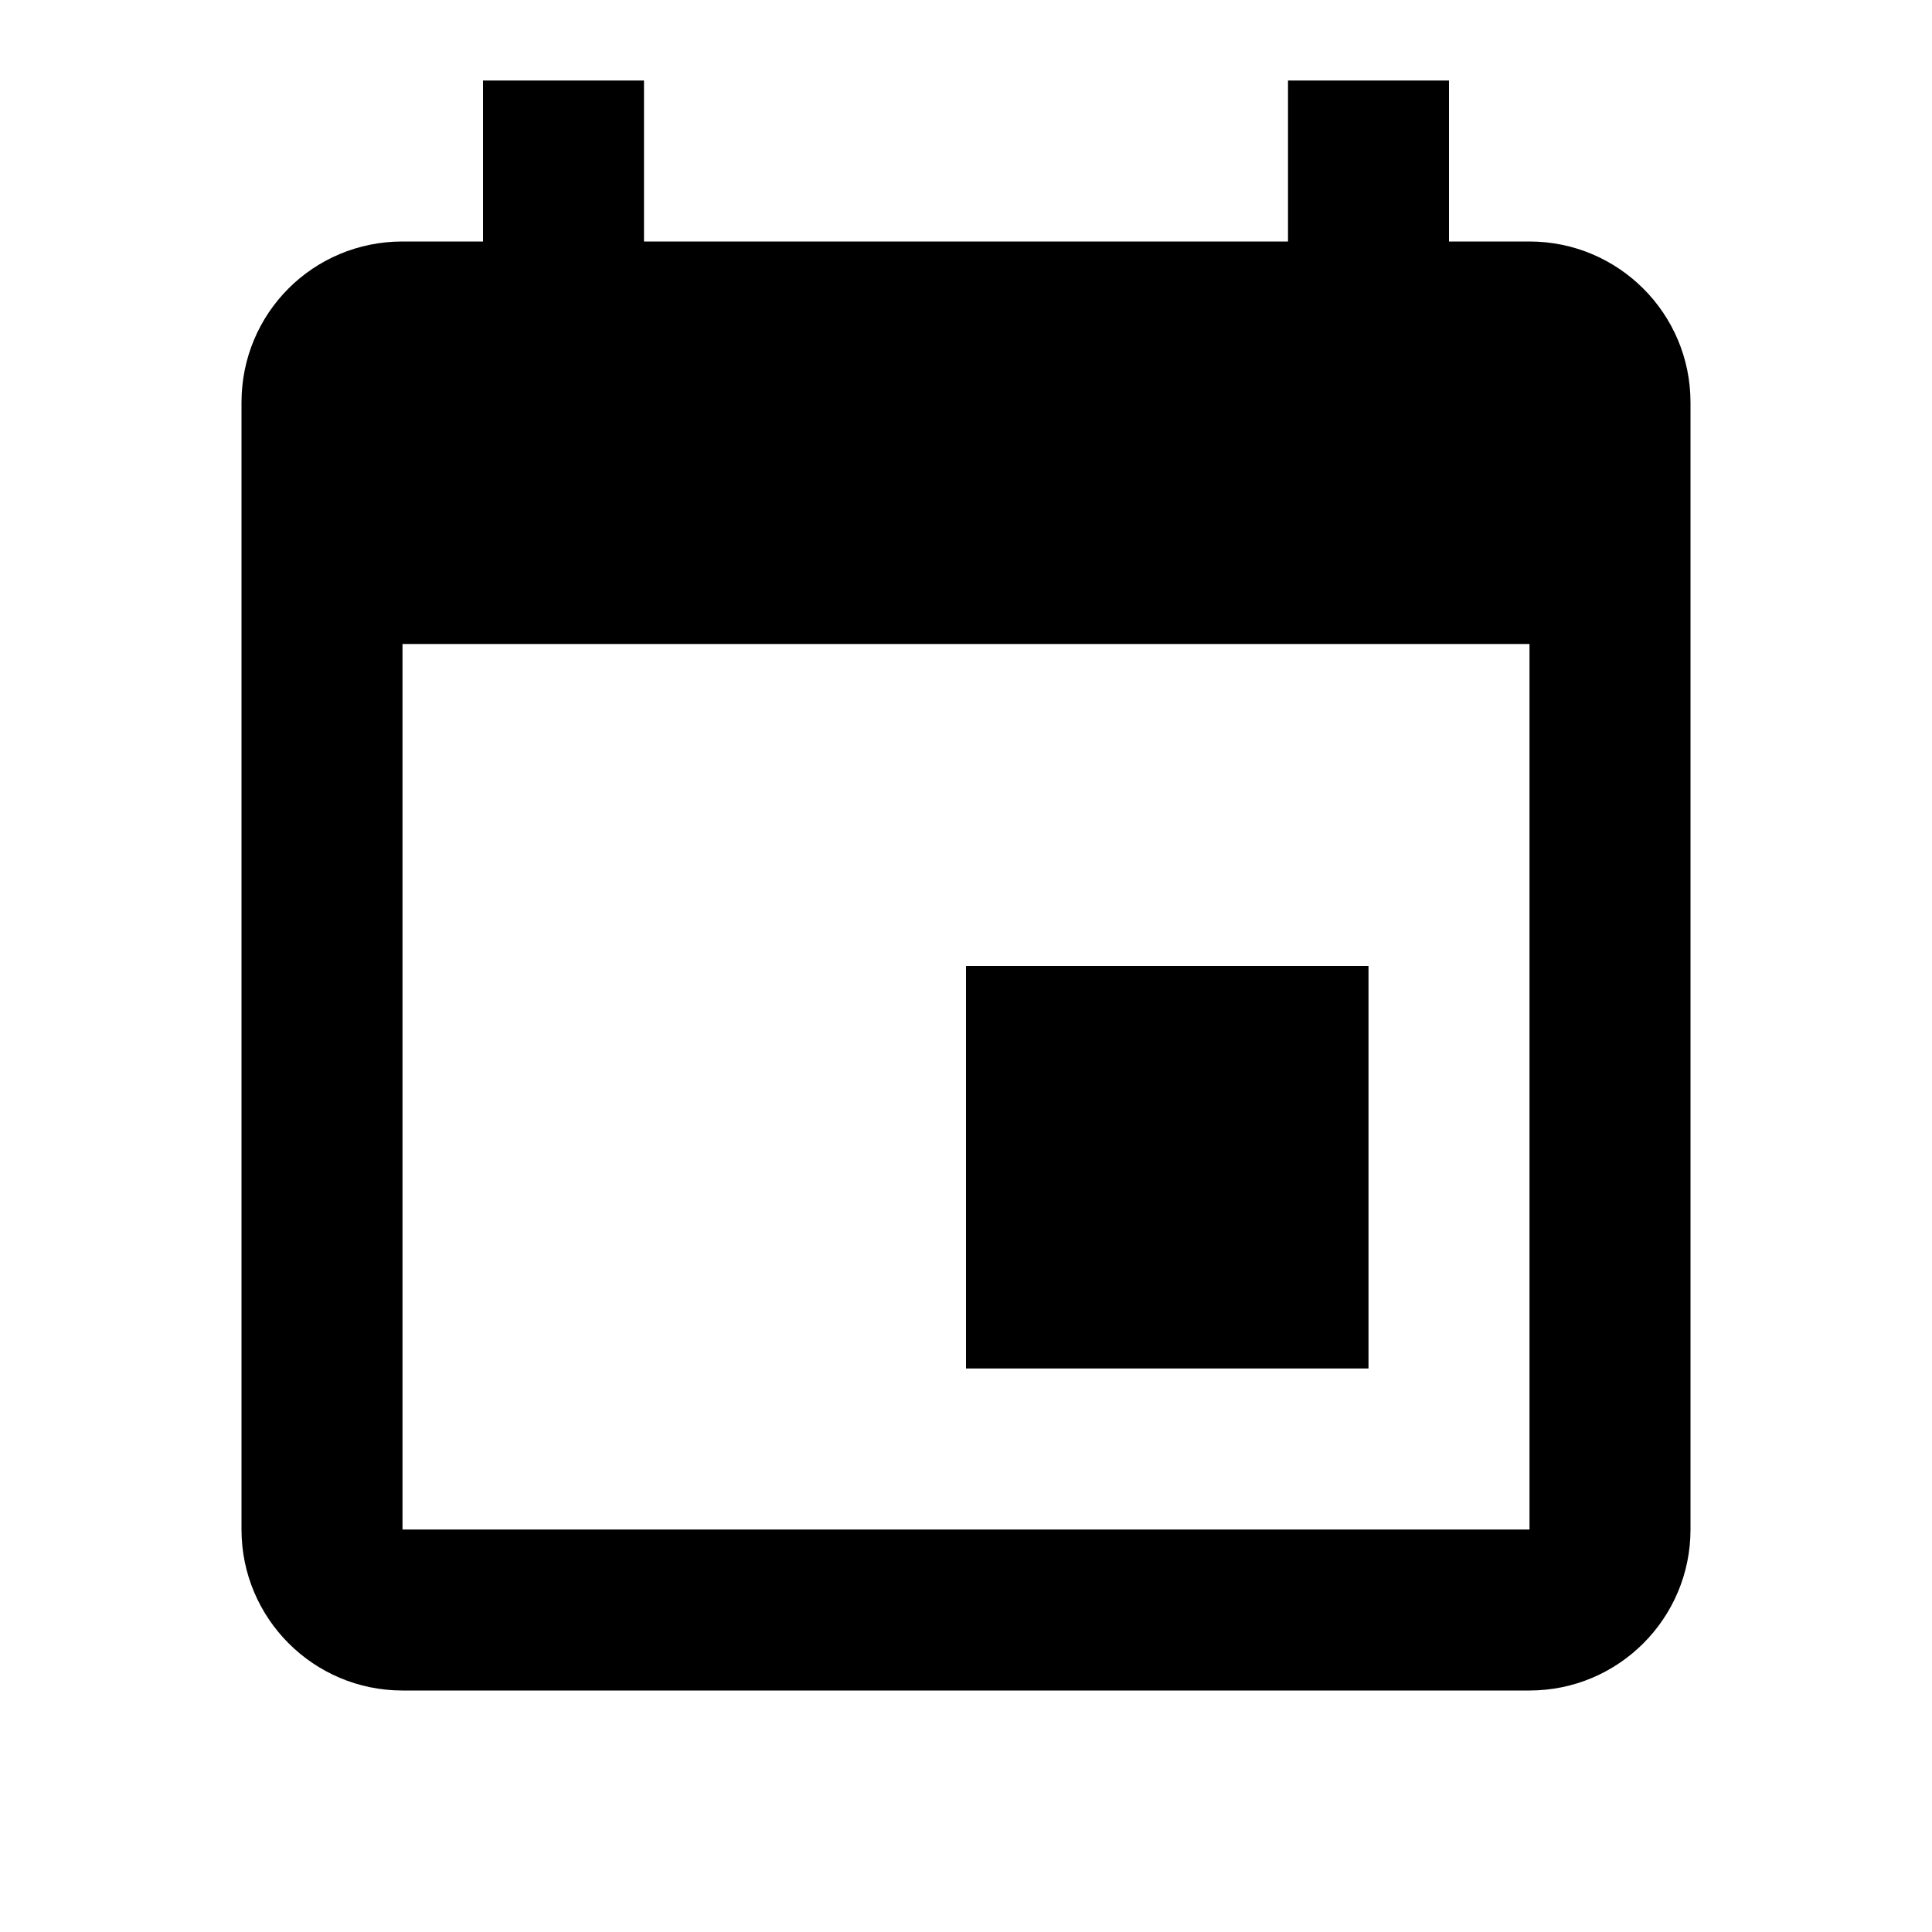
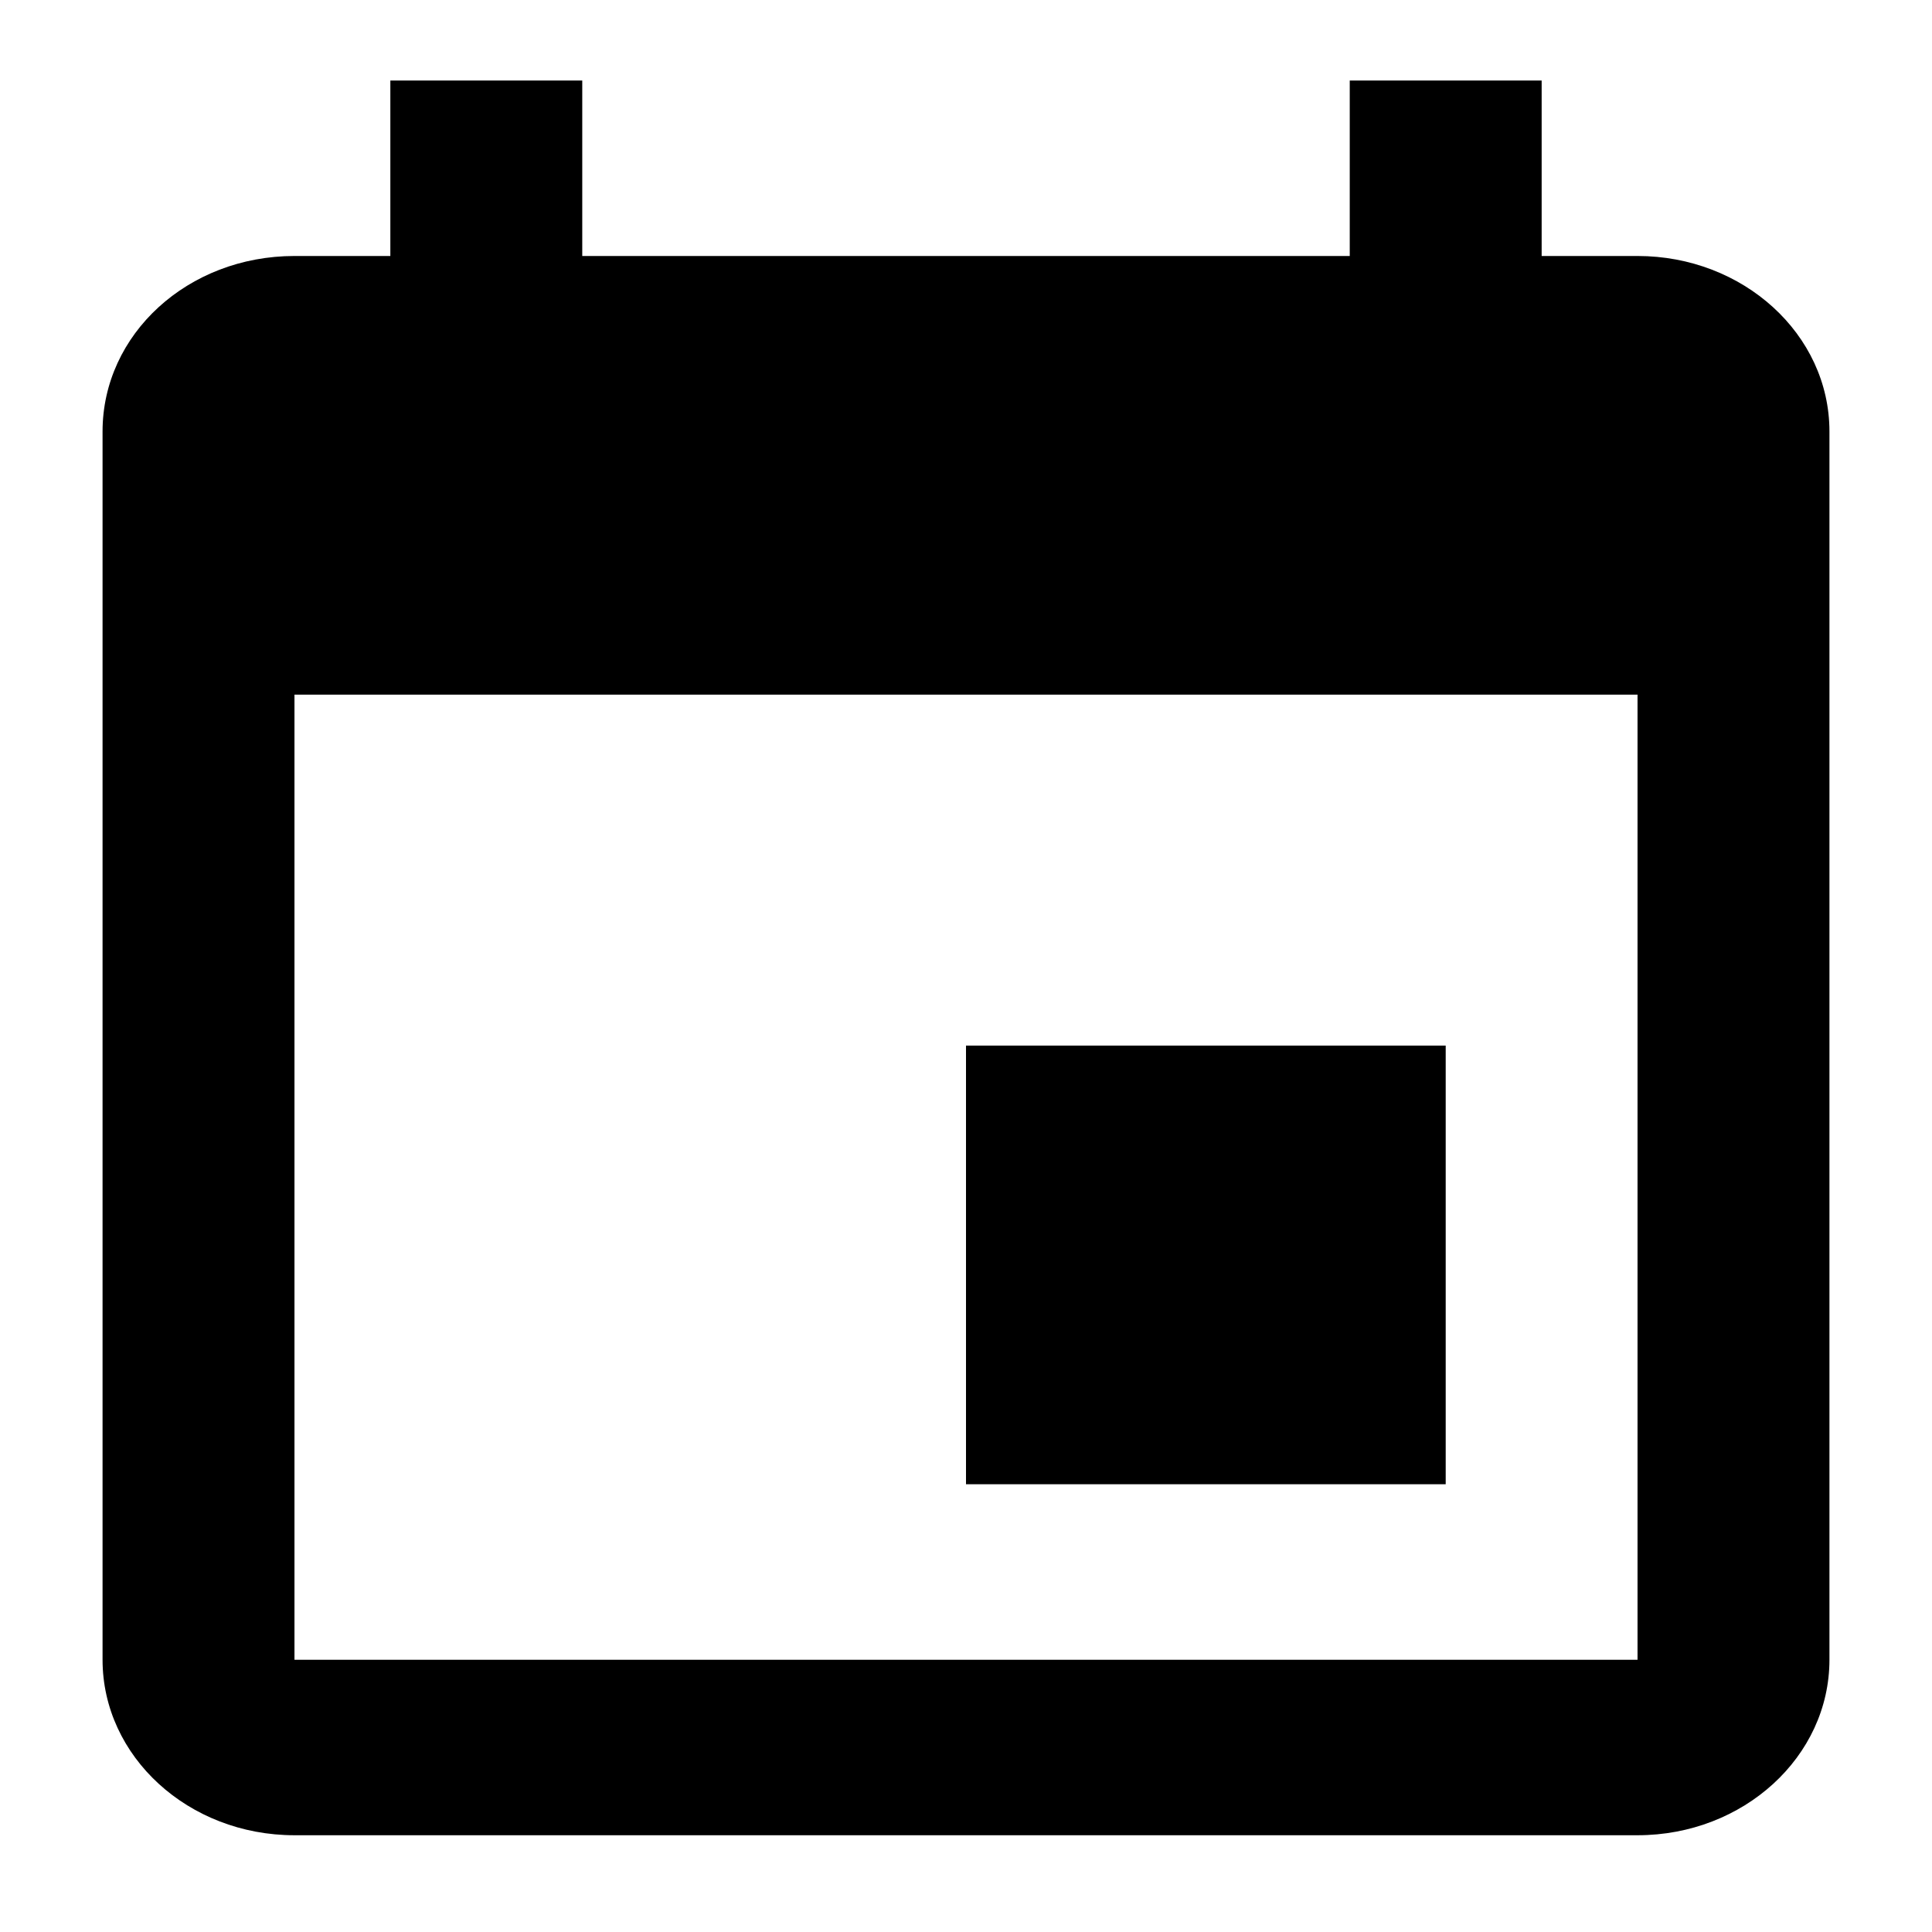
- <svg xmlns="http://www.w3.org/2000/svg" version="1.1" width="24" height="24" viewBox="0 0 24 24">
-   <path d="M19,19H5V8H19M16,1V3H8V1H6V3H5C3.89,3 3,3.89 3,5V19A2,2 0 0,0 5,21H19A2,2 0 0,0 21,19V5C21,3.89 20.1,3 19,3H18V1M17,12H12V17H17V12Z" />
+ <svg xmlns="http://www.w3.org/2000/svg" version="1.1" width="24" height="24" viewBox="0 0 24 24" id="svg2">
+   <defs id="defs8" />
+   <path d="M 20.342,20.618 H 3.658 V 8.629 H 20.342 M 16.767,1 V 3.18 H 7.233 V 1 H 4.849 V 3.18 H 3.658 c -1.323,0 -2.384,0.97 -2.384,2.18 V 20.618 a 2.384,2.18 0 0 0 2.384,2.18 H 20.342 a 2.384,2.18 0 0 0 2.384,-2.18 V 5.36 c 0,-1.21 -1.073,-2.18 -2.384,-2.18 H 19.151 V 1 M 17.959,12.989 H 12 v 5.449 h 5.959 v -5.449 z" id="path4" />
</svg>
